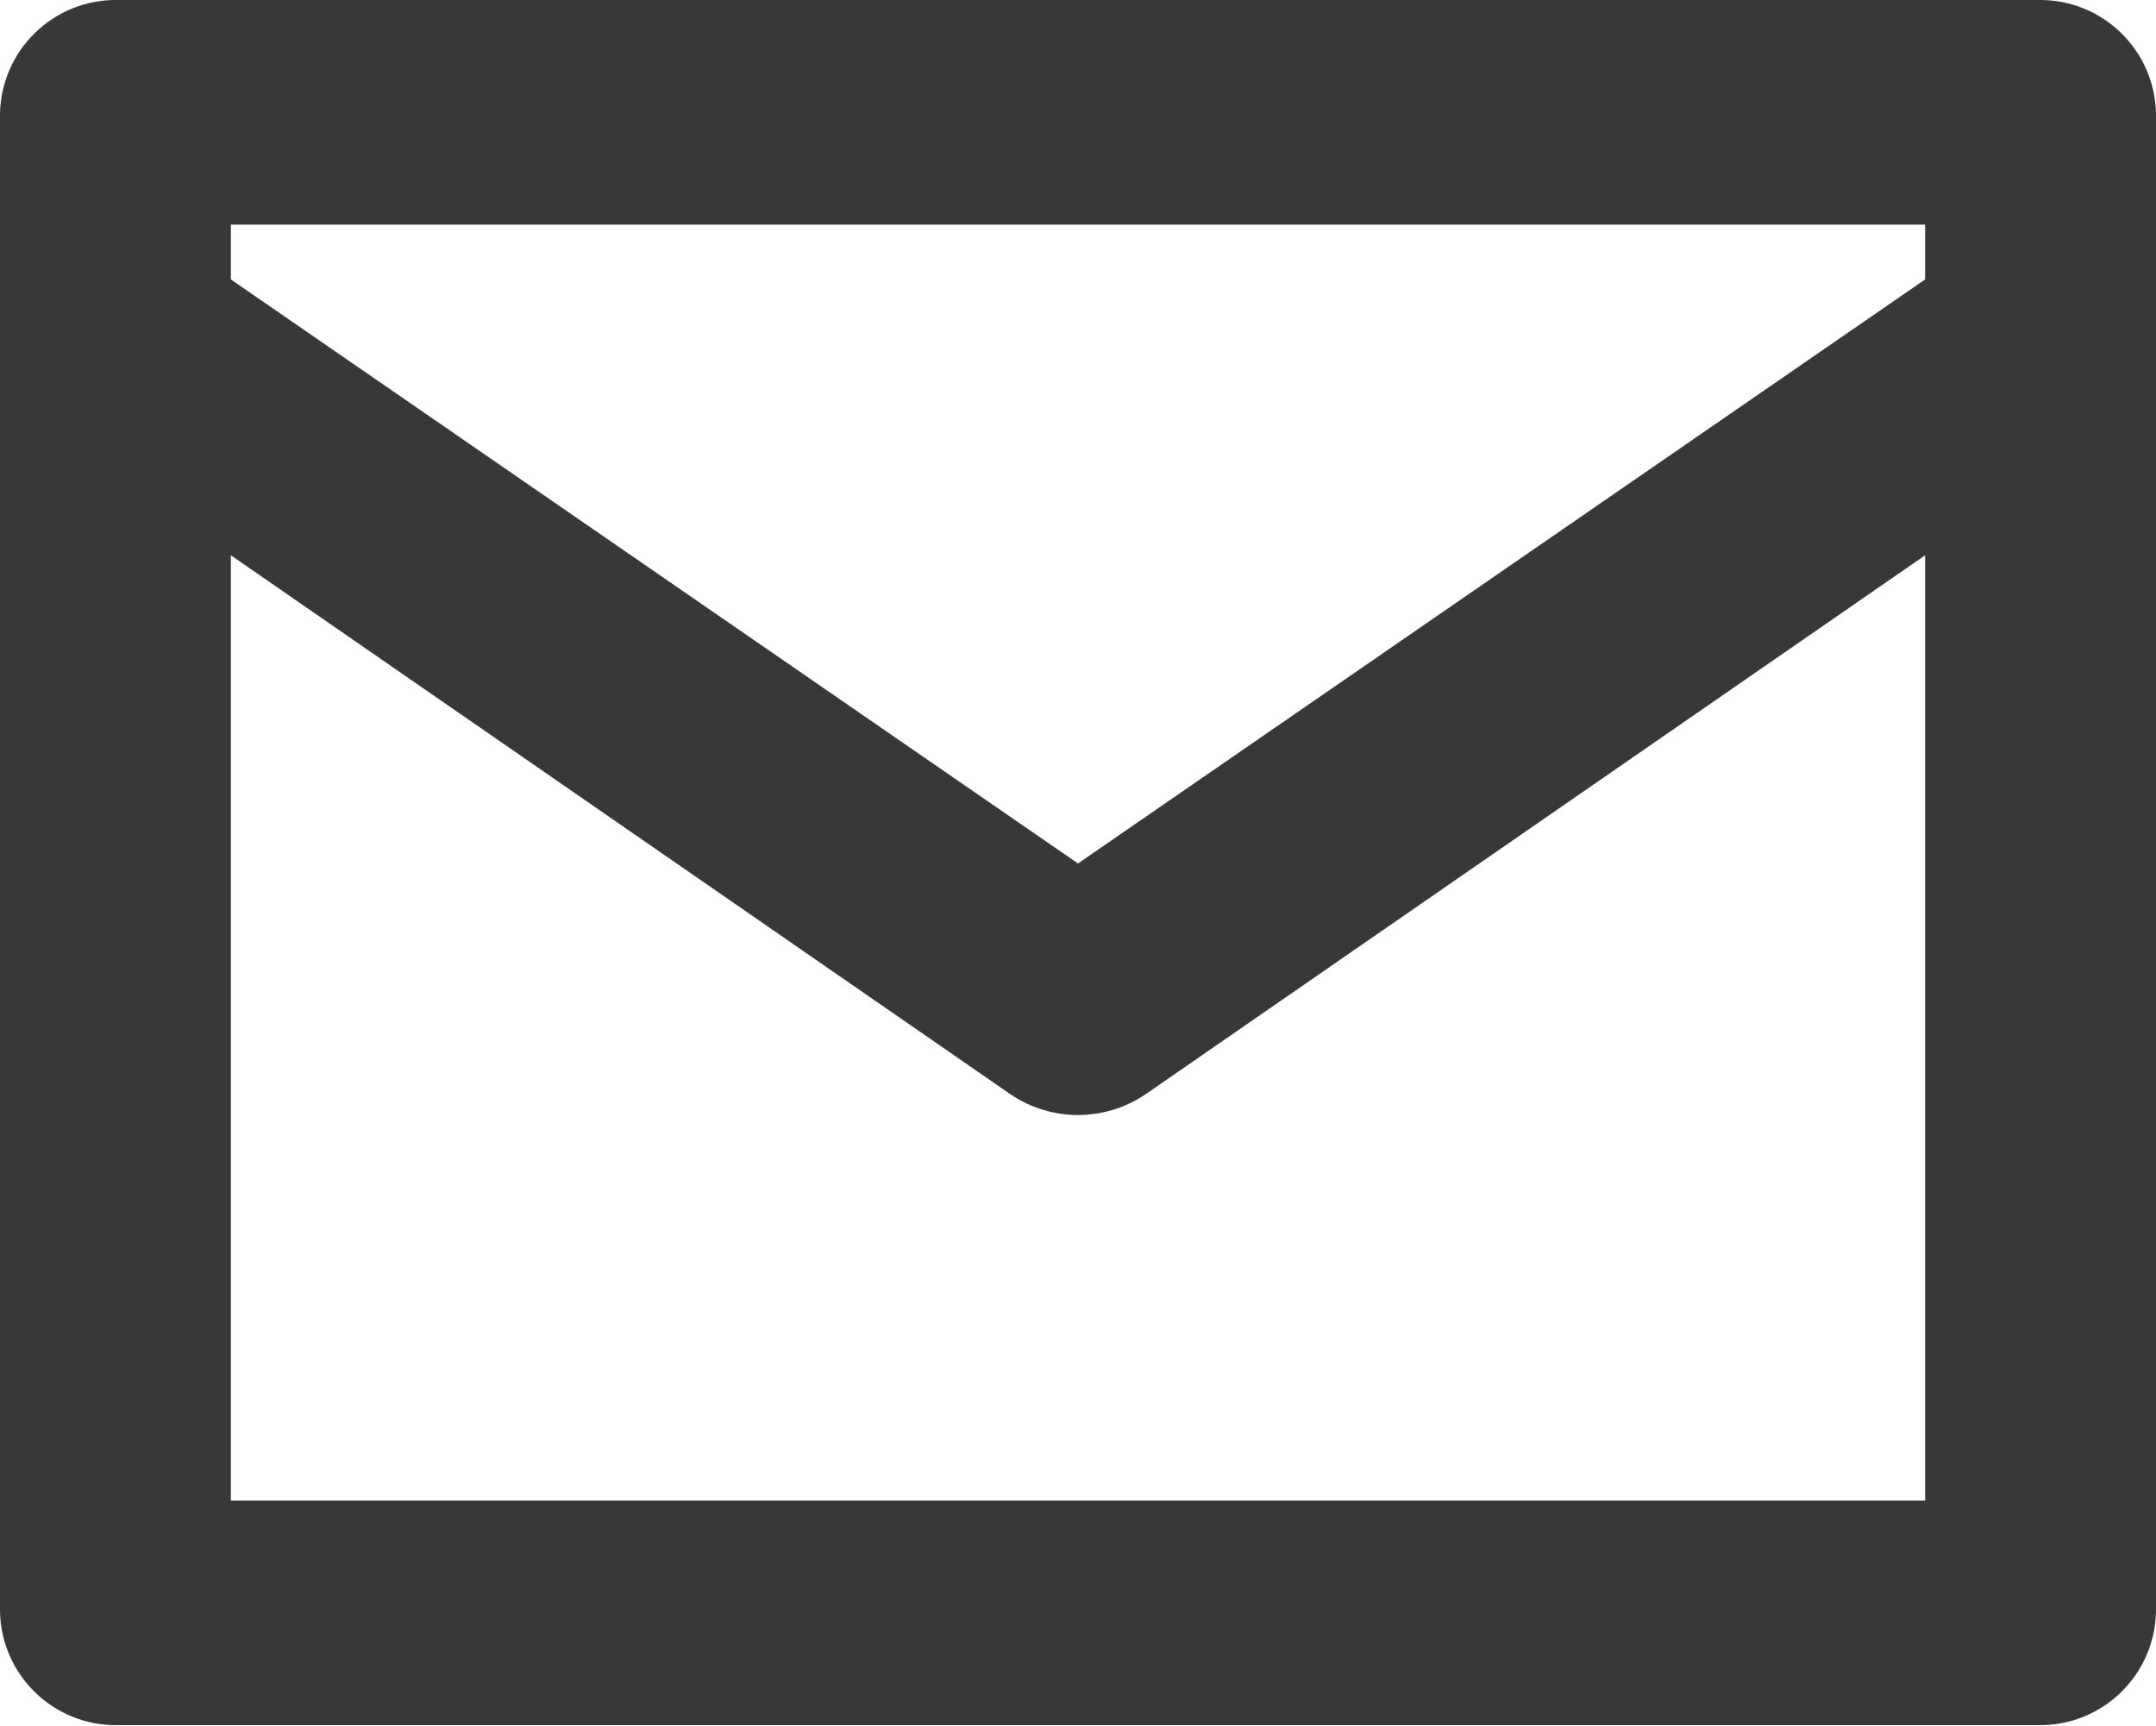
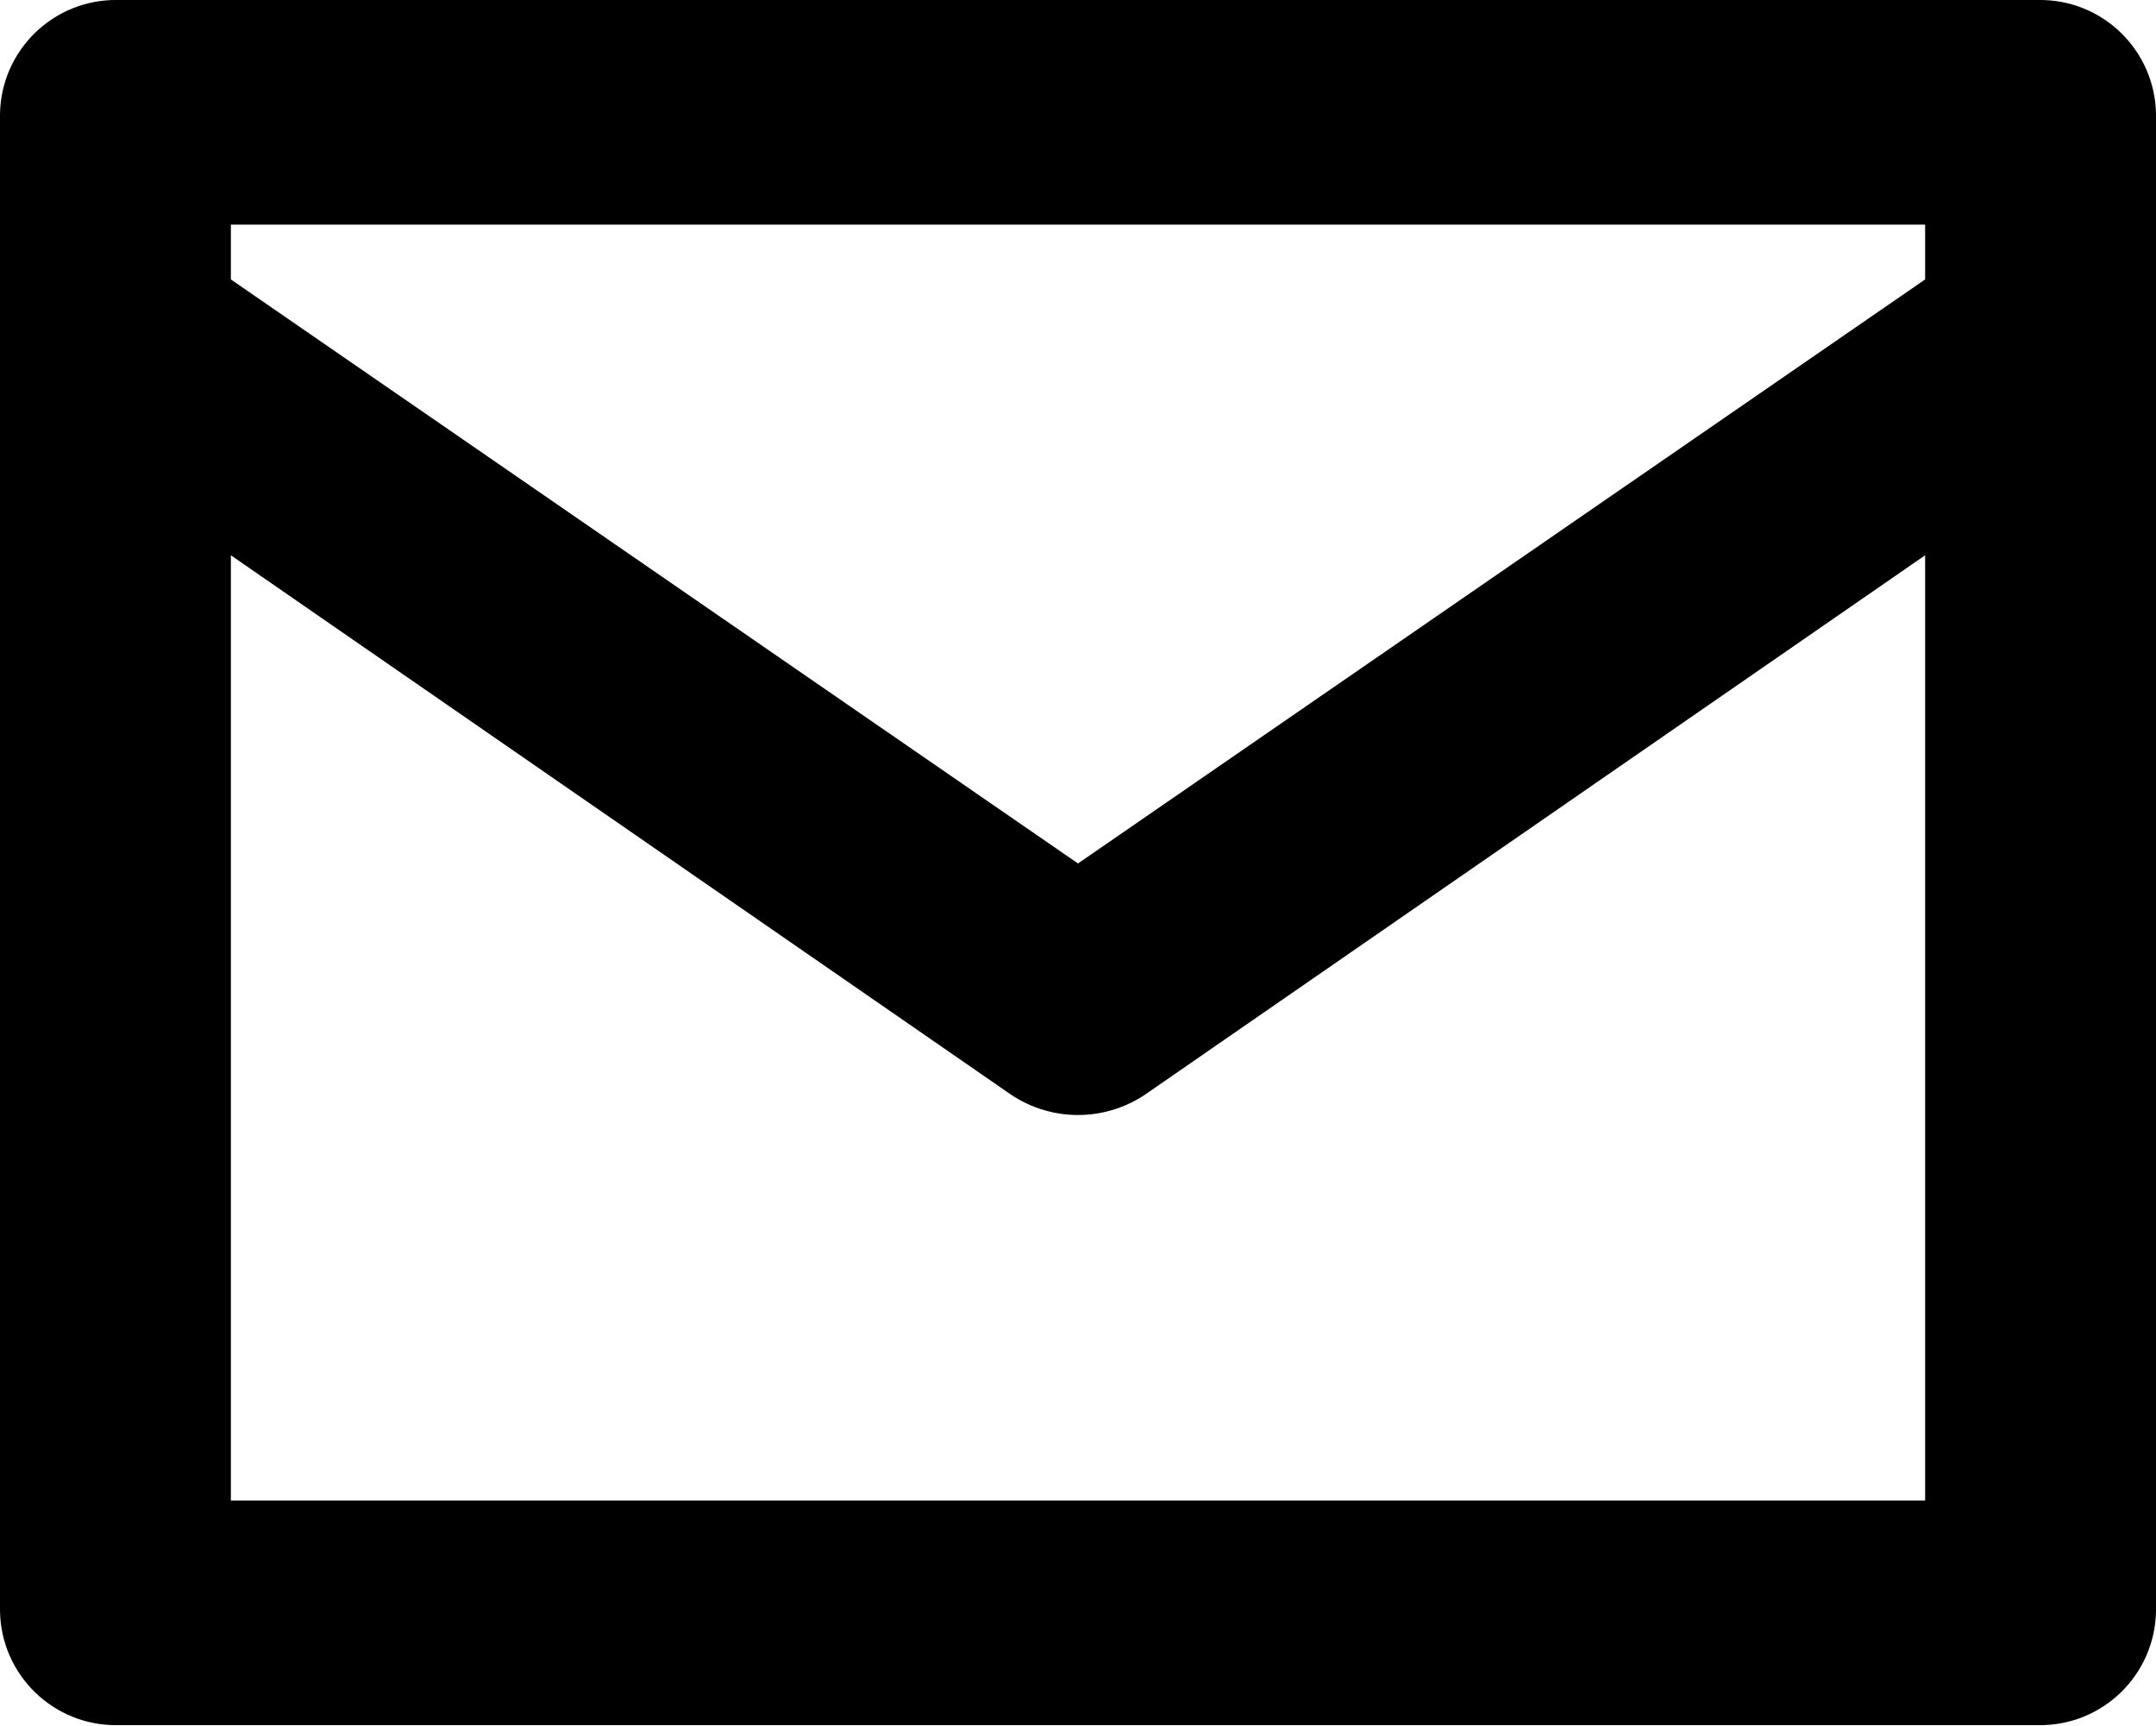
<svg xmlns="http://www.w3.org/2000/svg" viewBox="0 0 24 19.2">
-   <defs>
-     <style>.cls-1{fill:#38373a;}</style>
-   </defs>
+   <defs />
  <g id="Layer_2" data-name="Layer 2">
    <g id="_24px" data-name="24px">
      <path id="Email" class="cls-1" d="M22.69,0H1.31A1.29,1.29,0,0,0,0,1.27V17.93A1.29,1.29,0,0,0,1.31,19.2H22.69A1.29,1.29,0,0,0,24,17.93V1.27A1.29,1.29,0,0,0,22.69,0ZM21.43,2.5v.61L12,9.61,2.57,3.11V2.5ZM2.57,16.7V6.18l8.68,6a1.34,1.34,0,0,0,1.5,0l8.68-6V16.7Z" />
    </g>
  </g>
</svg>
